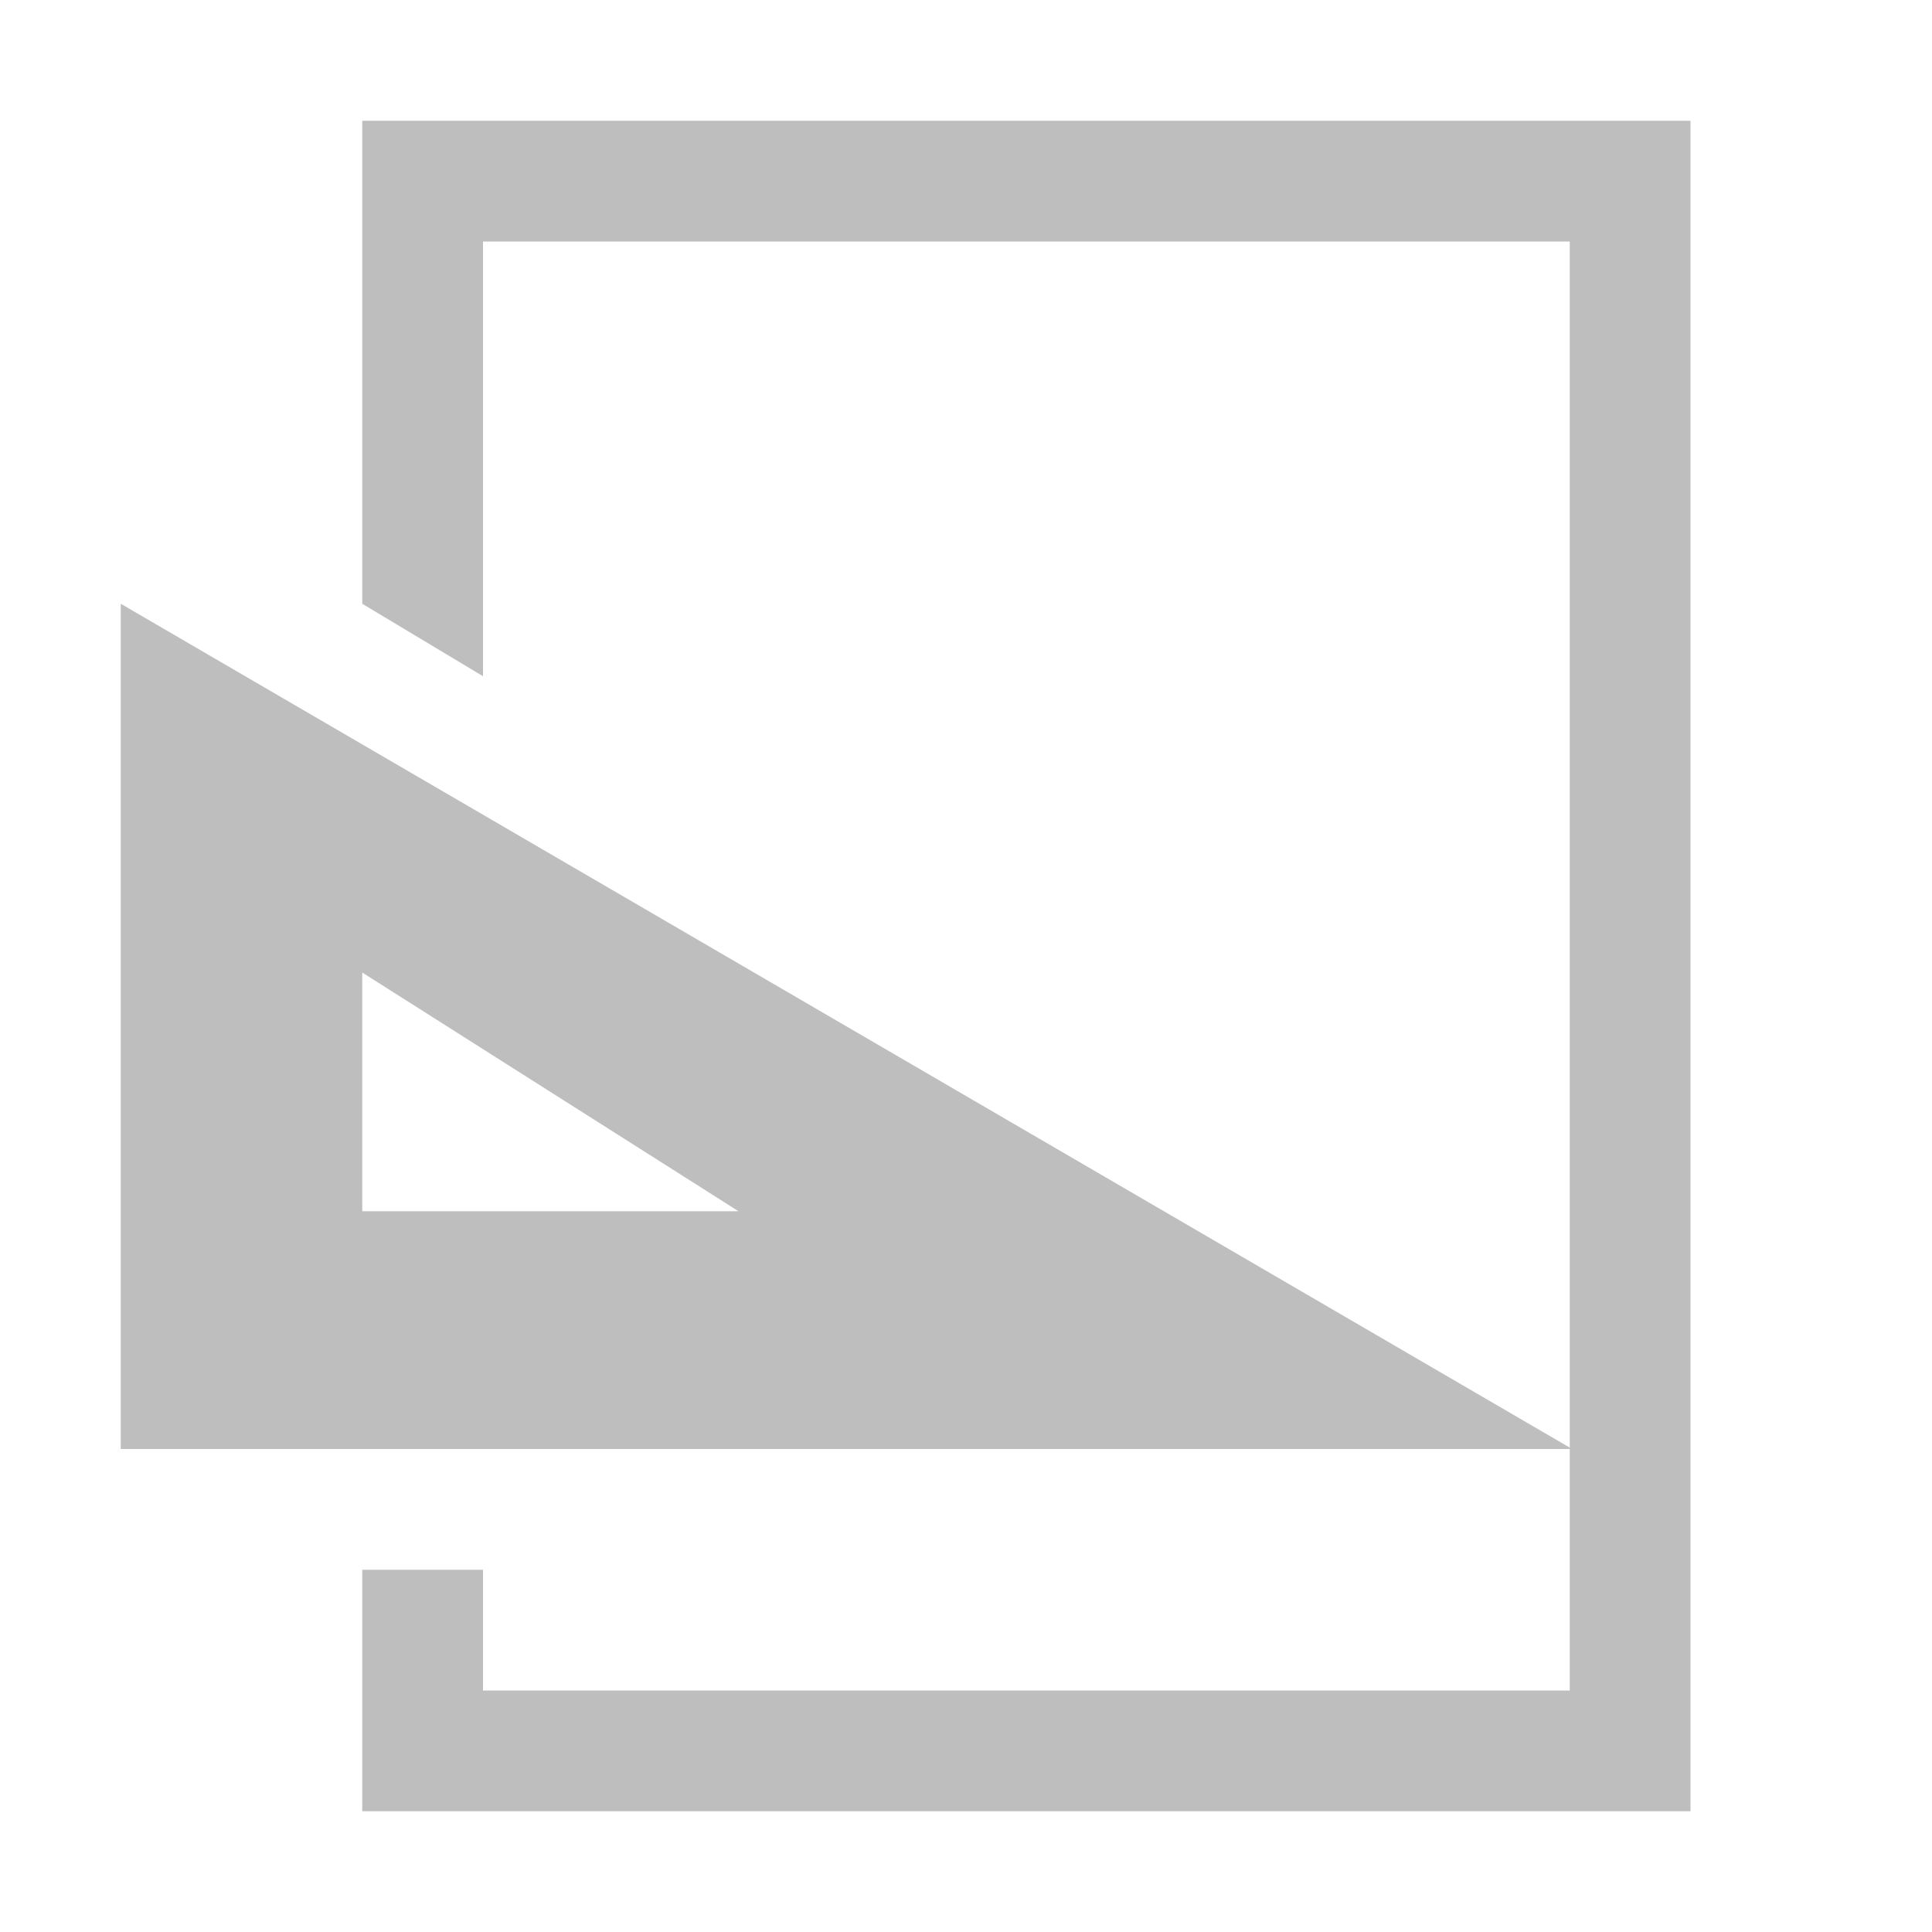
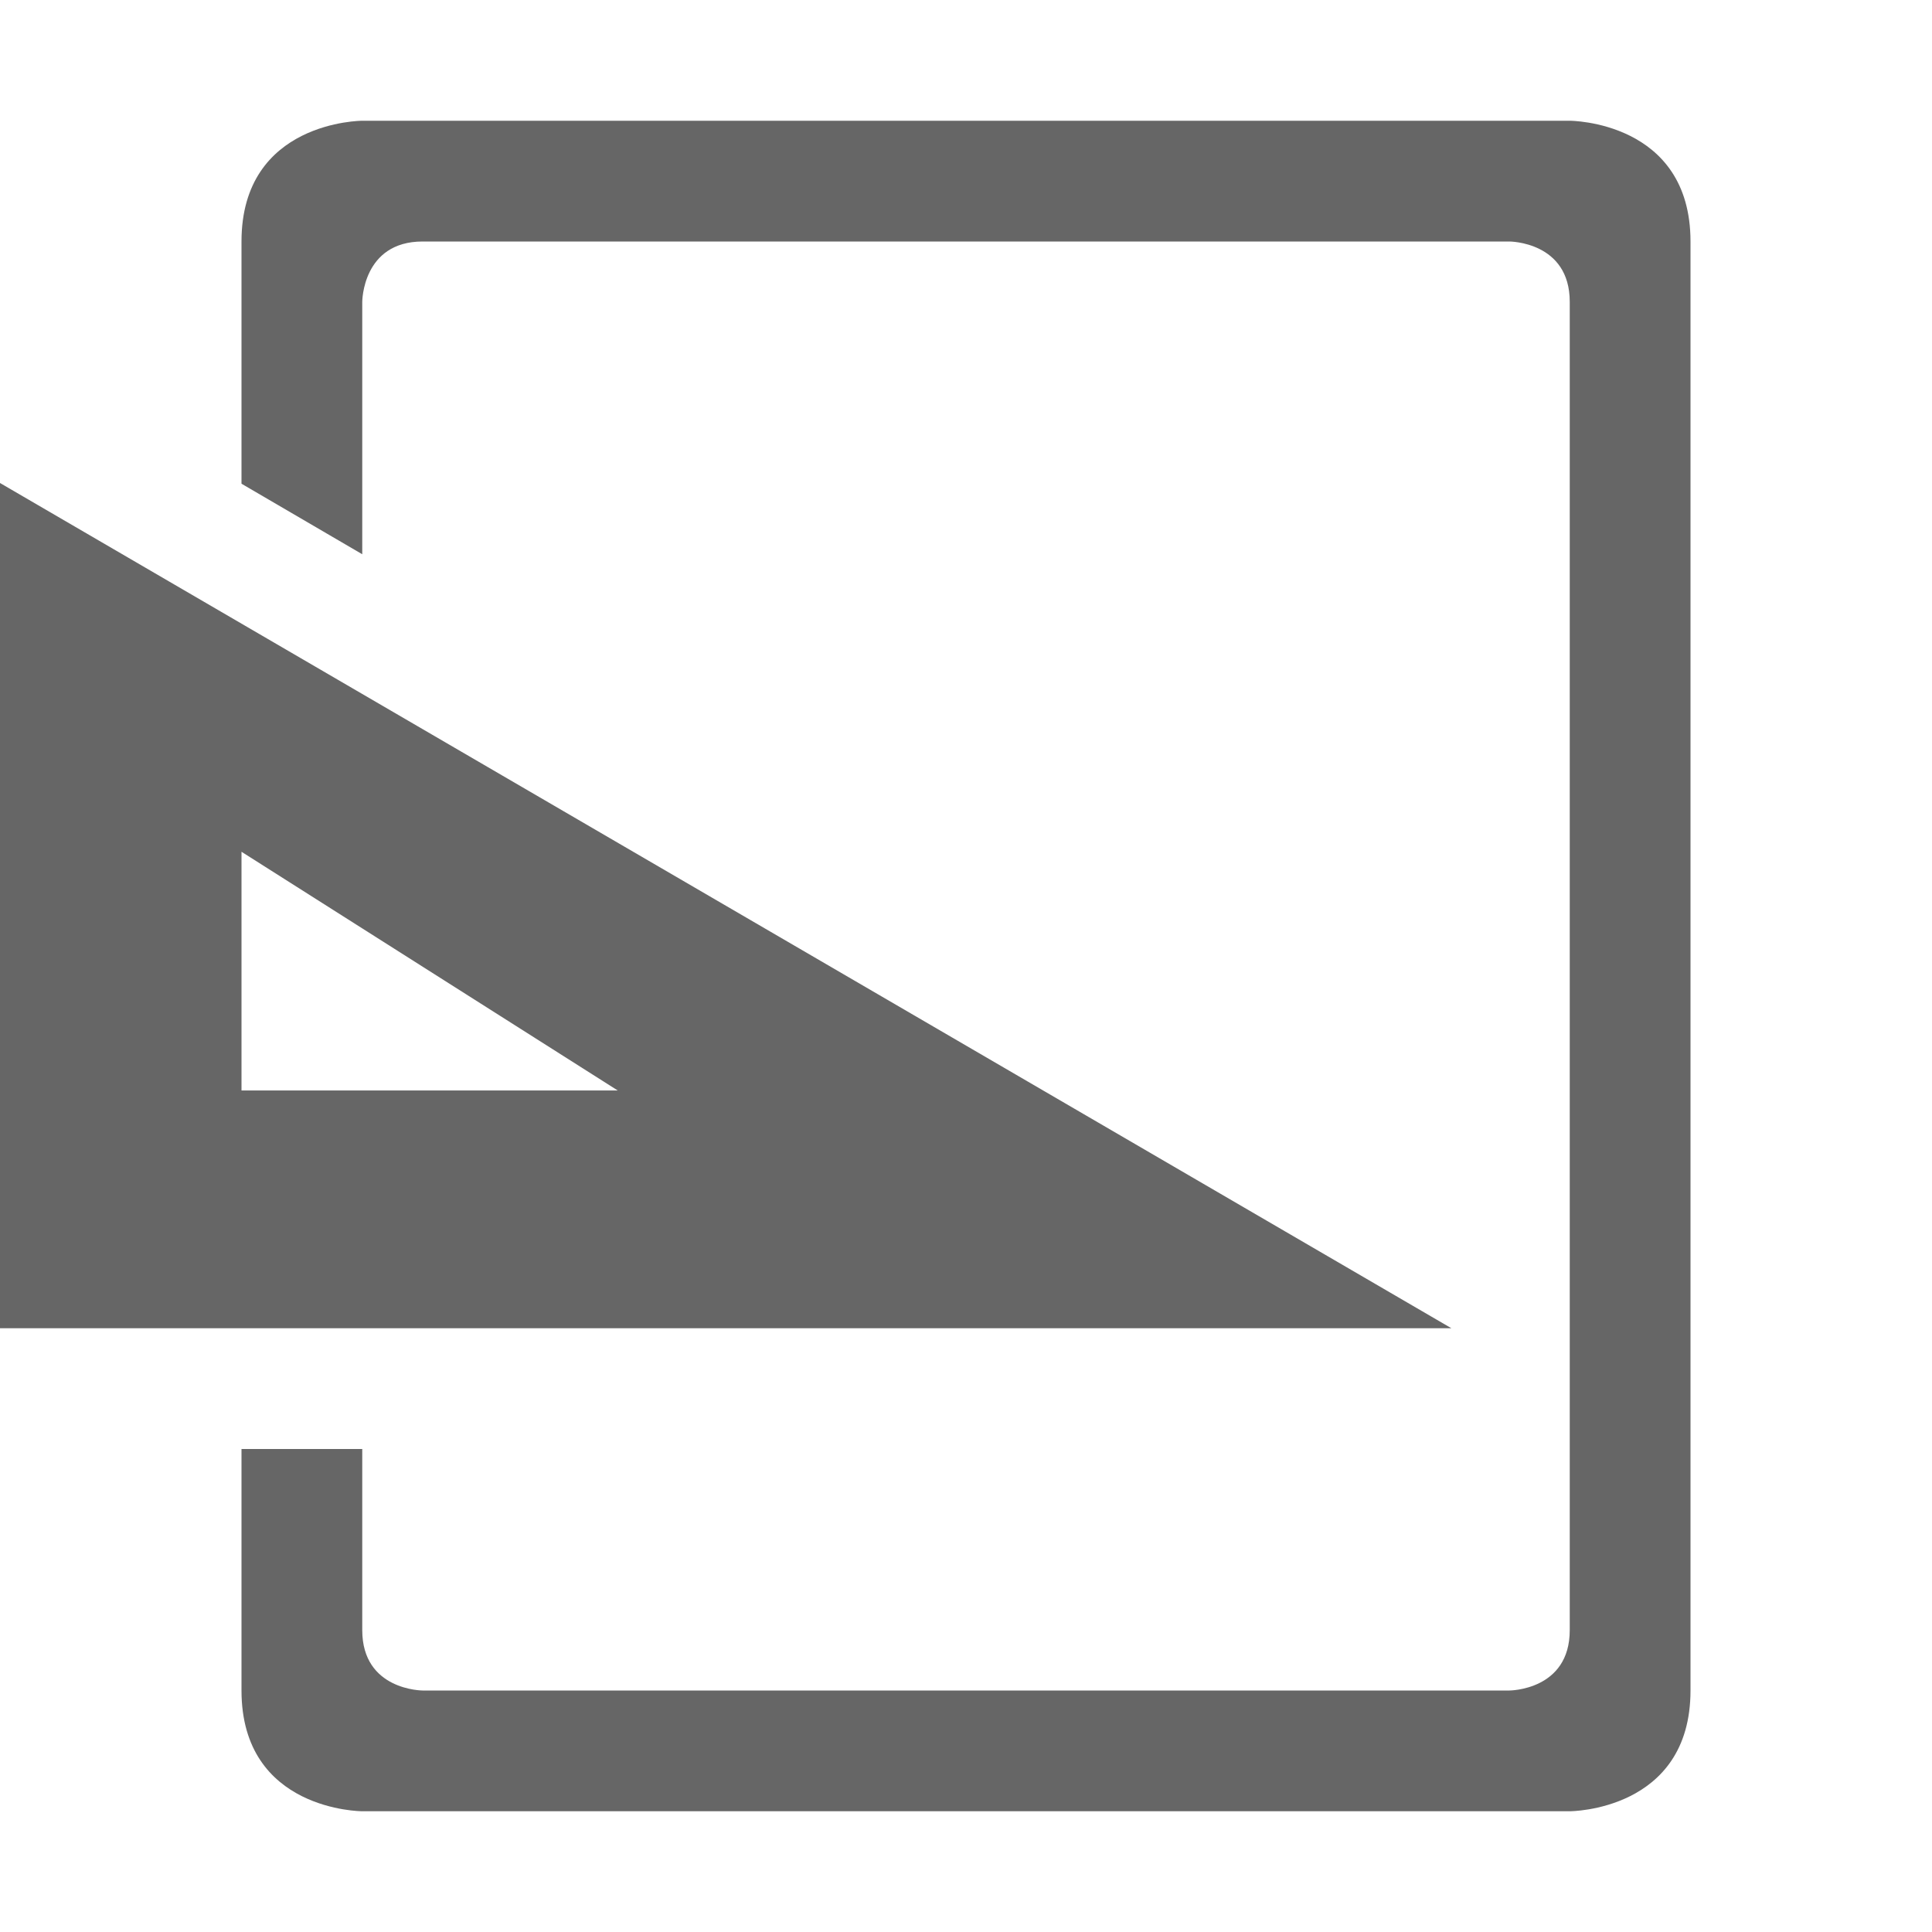
- <svg xmlns="http://www.w3.org/2000/svg" id="svg7384" height="16" width="16" version="1.1">
-   <defs id="defs10" />
-   <path d="M 1,5 V 12 H 13.02 z M 3,8.054 6.116,10.031 H 3 z" style="fill:#bebebe" id="path3757" />
-   <g id="g2995" transform="translate(1,0)">
-     <path d="m 13,1 0,14 -11,0 0,-2 1,0 0,1 9,0 L 12,2 3,2 3,5.6 2,5 2,1 z" style="color:#bebebe;fill:#bebebe;fill-opacity:1;fill-rule:nonzero;stroke:none;stroke-width:1;marker:none;visibility:visible;display:inline;overflow:visible;enable-background:accumulate" id="path3701-0-3-2-4-2-9-2-1" />
-     <g transform="translate(-24.9324,-15.49484)" id="layer1-8" />
+ <svg xmlns="http://www.w3.org/2000/svg" height="16" width="16" id="svg2" version="1.1">
+   <defs id="defs12" />
+   <g transform="translate(-573 23)" id="g4">
+     <path color="#bebebe" d="M576-22s-1 0-1 1v2.006l1 .584v-2.09s0-.5.5-.5h9s.5 0 .5.5v11c0 .5-.5.5-.5.5h-9s-.5 0-.5-.5V-11h-1v2c0 1 1 1 1 1h10s1 0 1-1v-12c0-1-1-1-1-1z" fill="#666" overflow="visible" style="marker:none" id="path6" />
+     <path d="M573-19v7h12.02zm2 3.054l3.116 1.977H575z" fill="#666" id="path8" />
  </g>
</svg>
